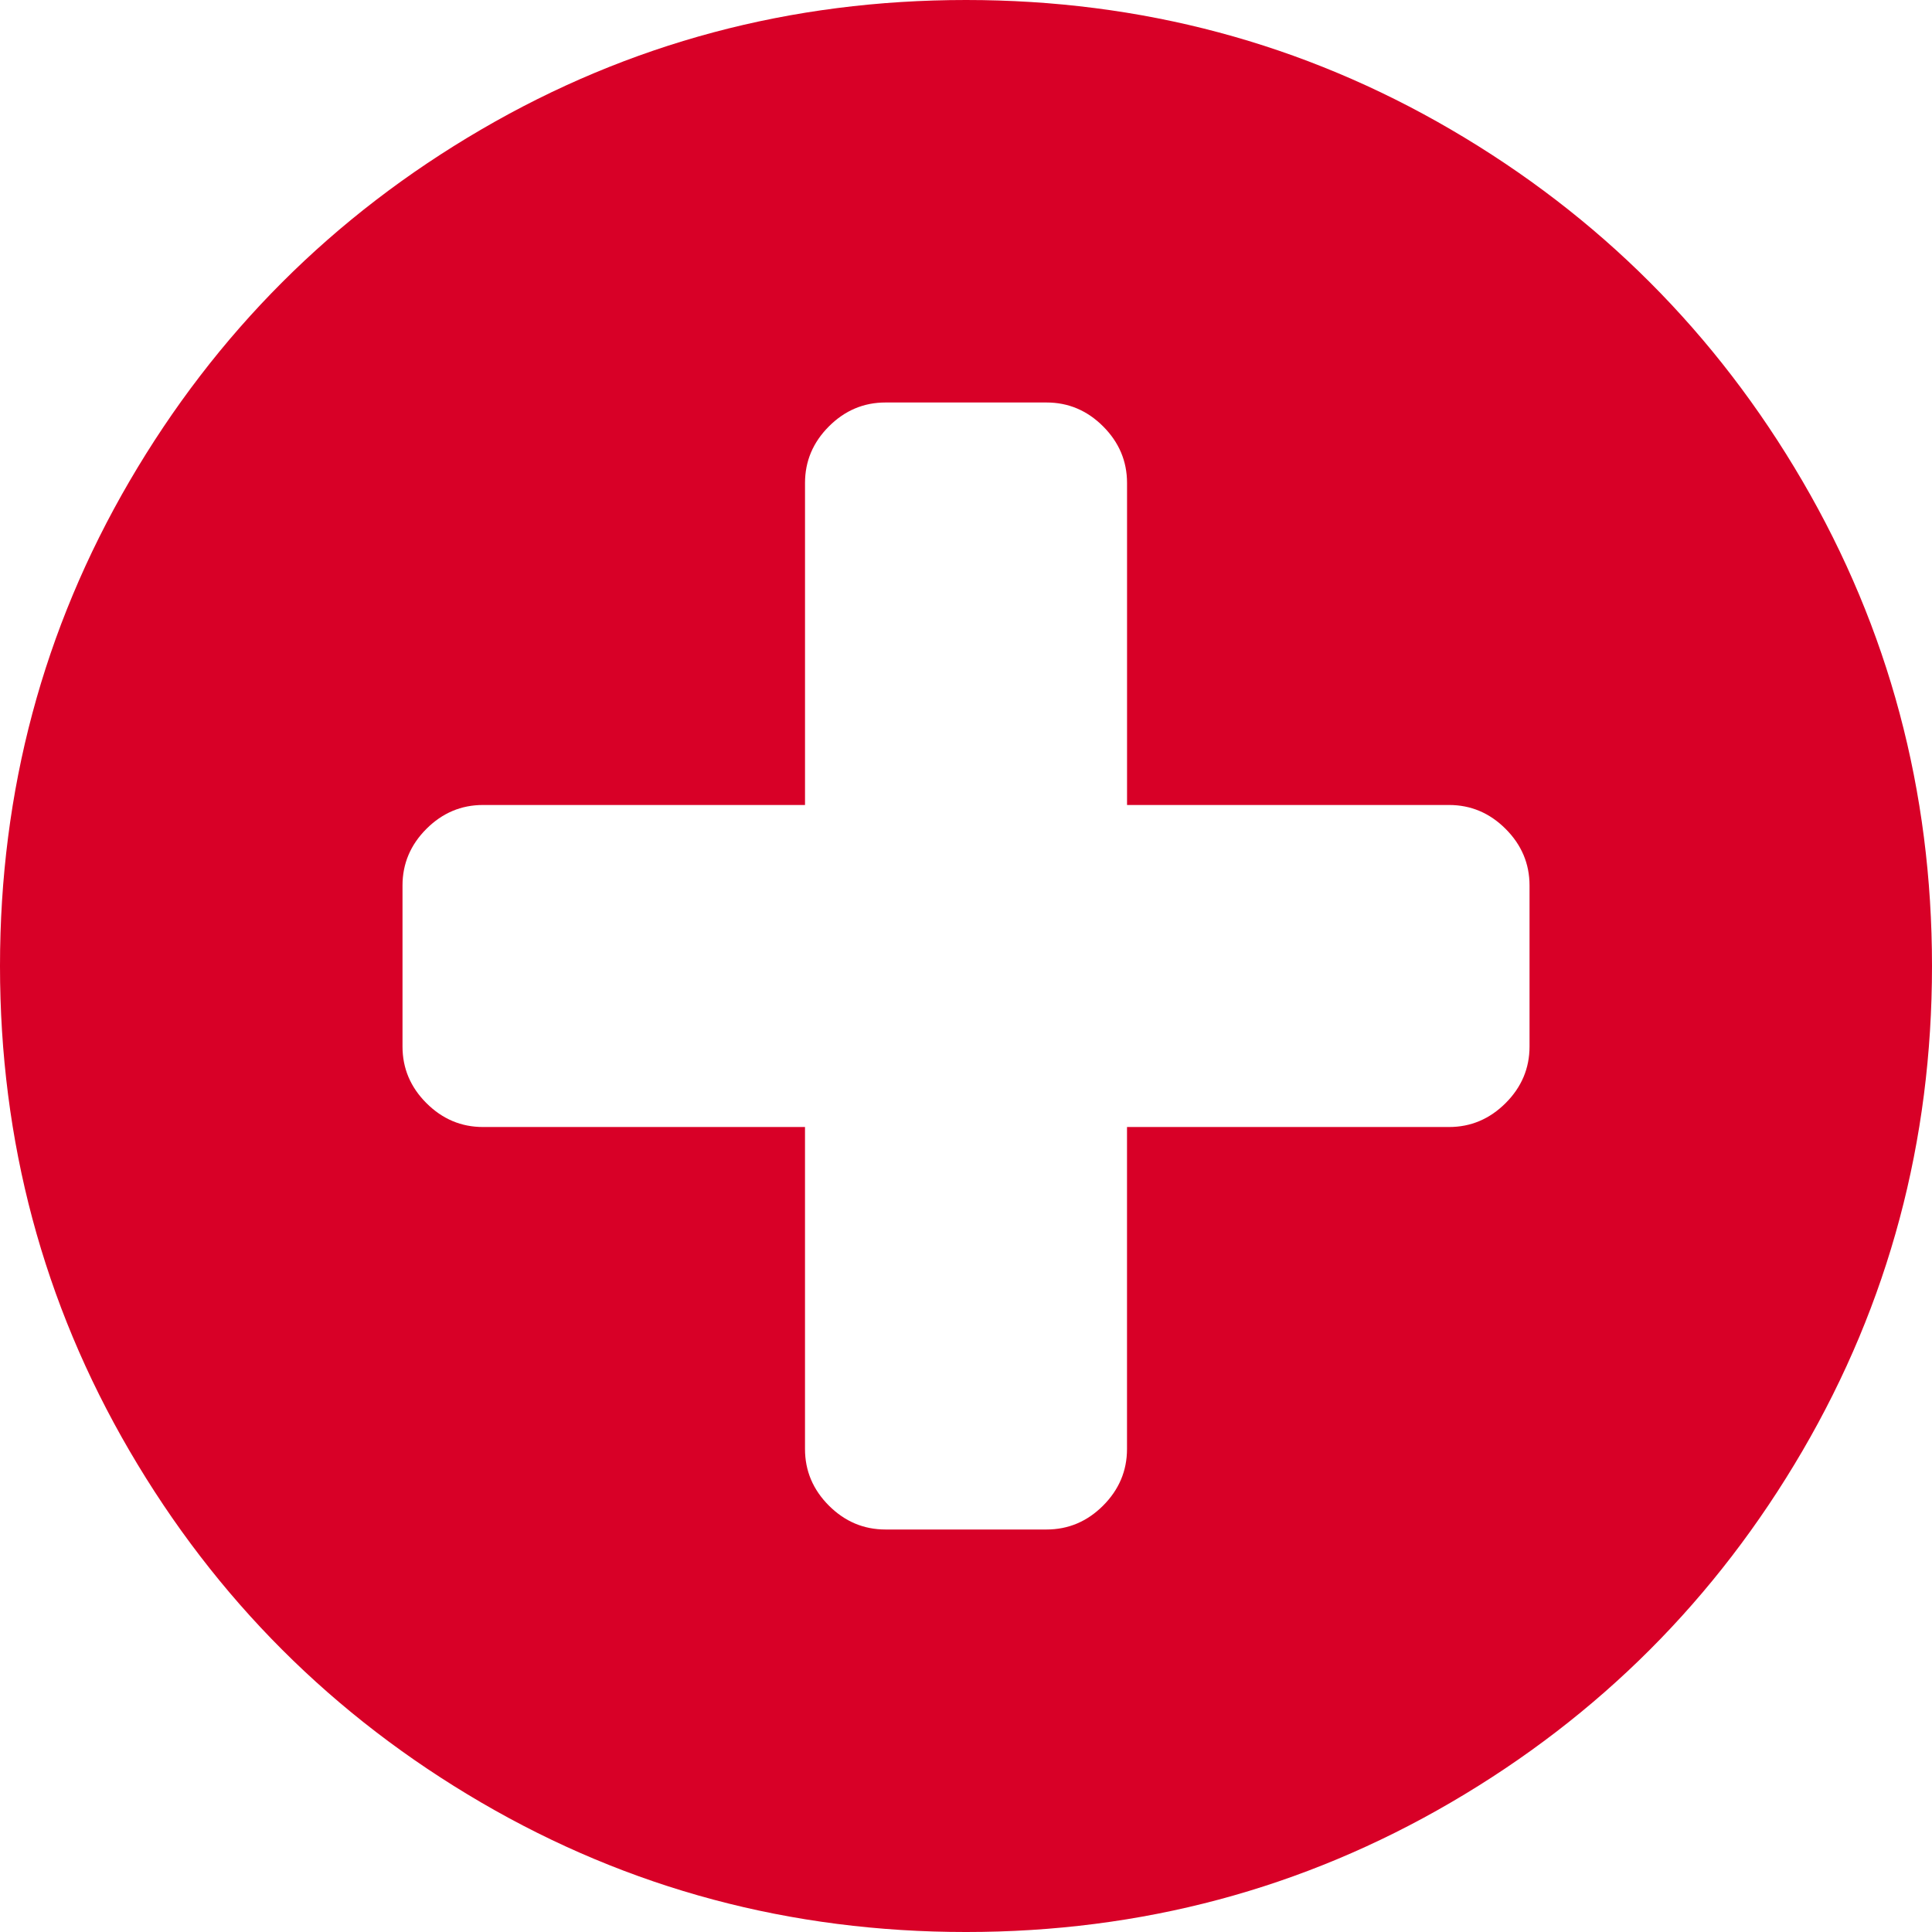
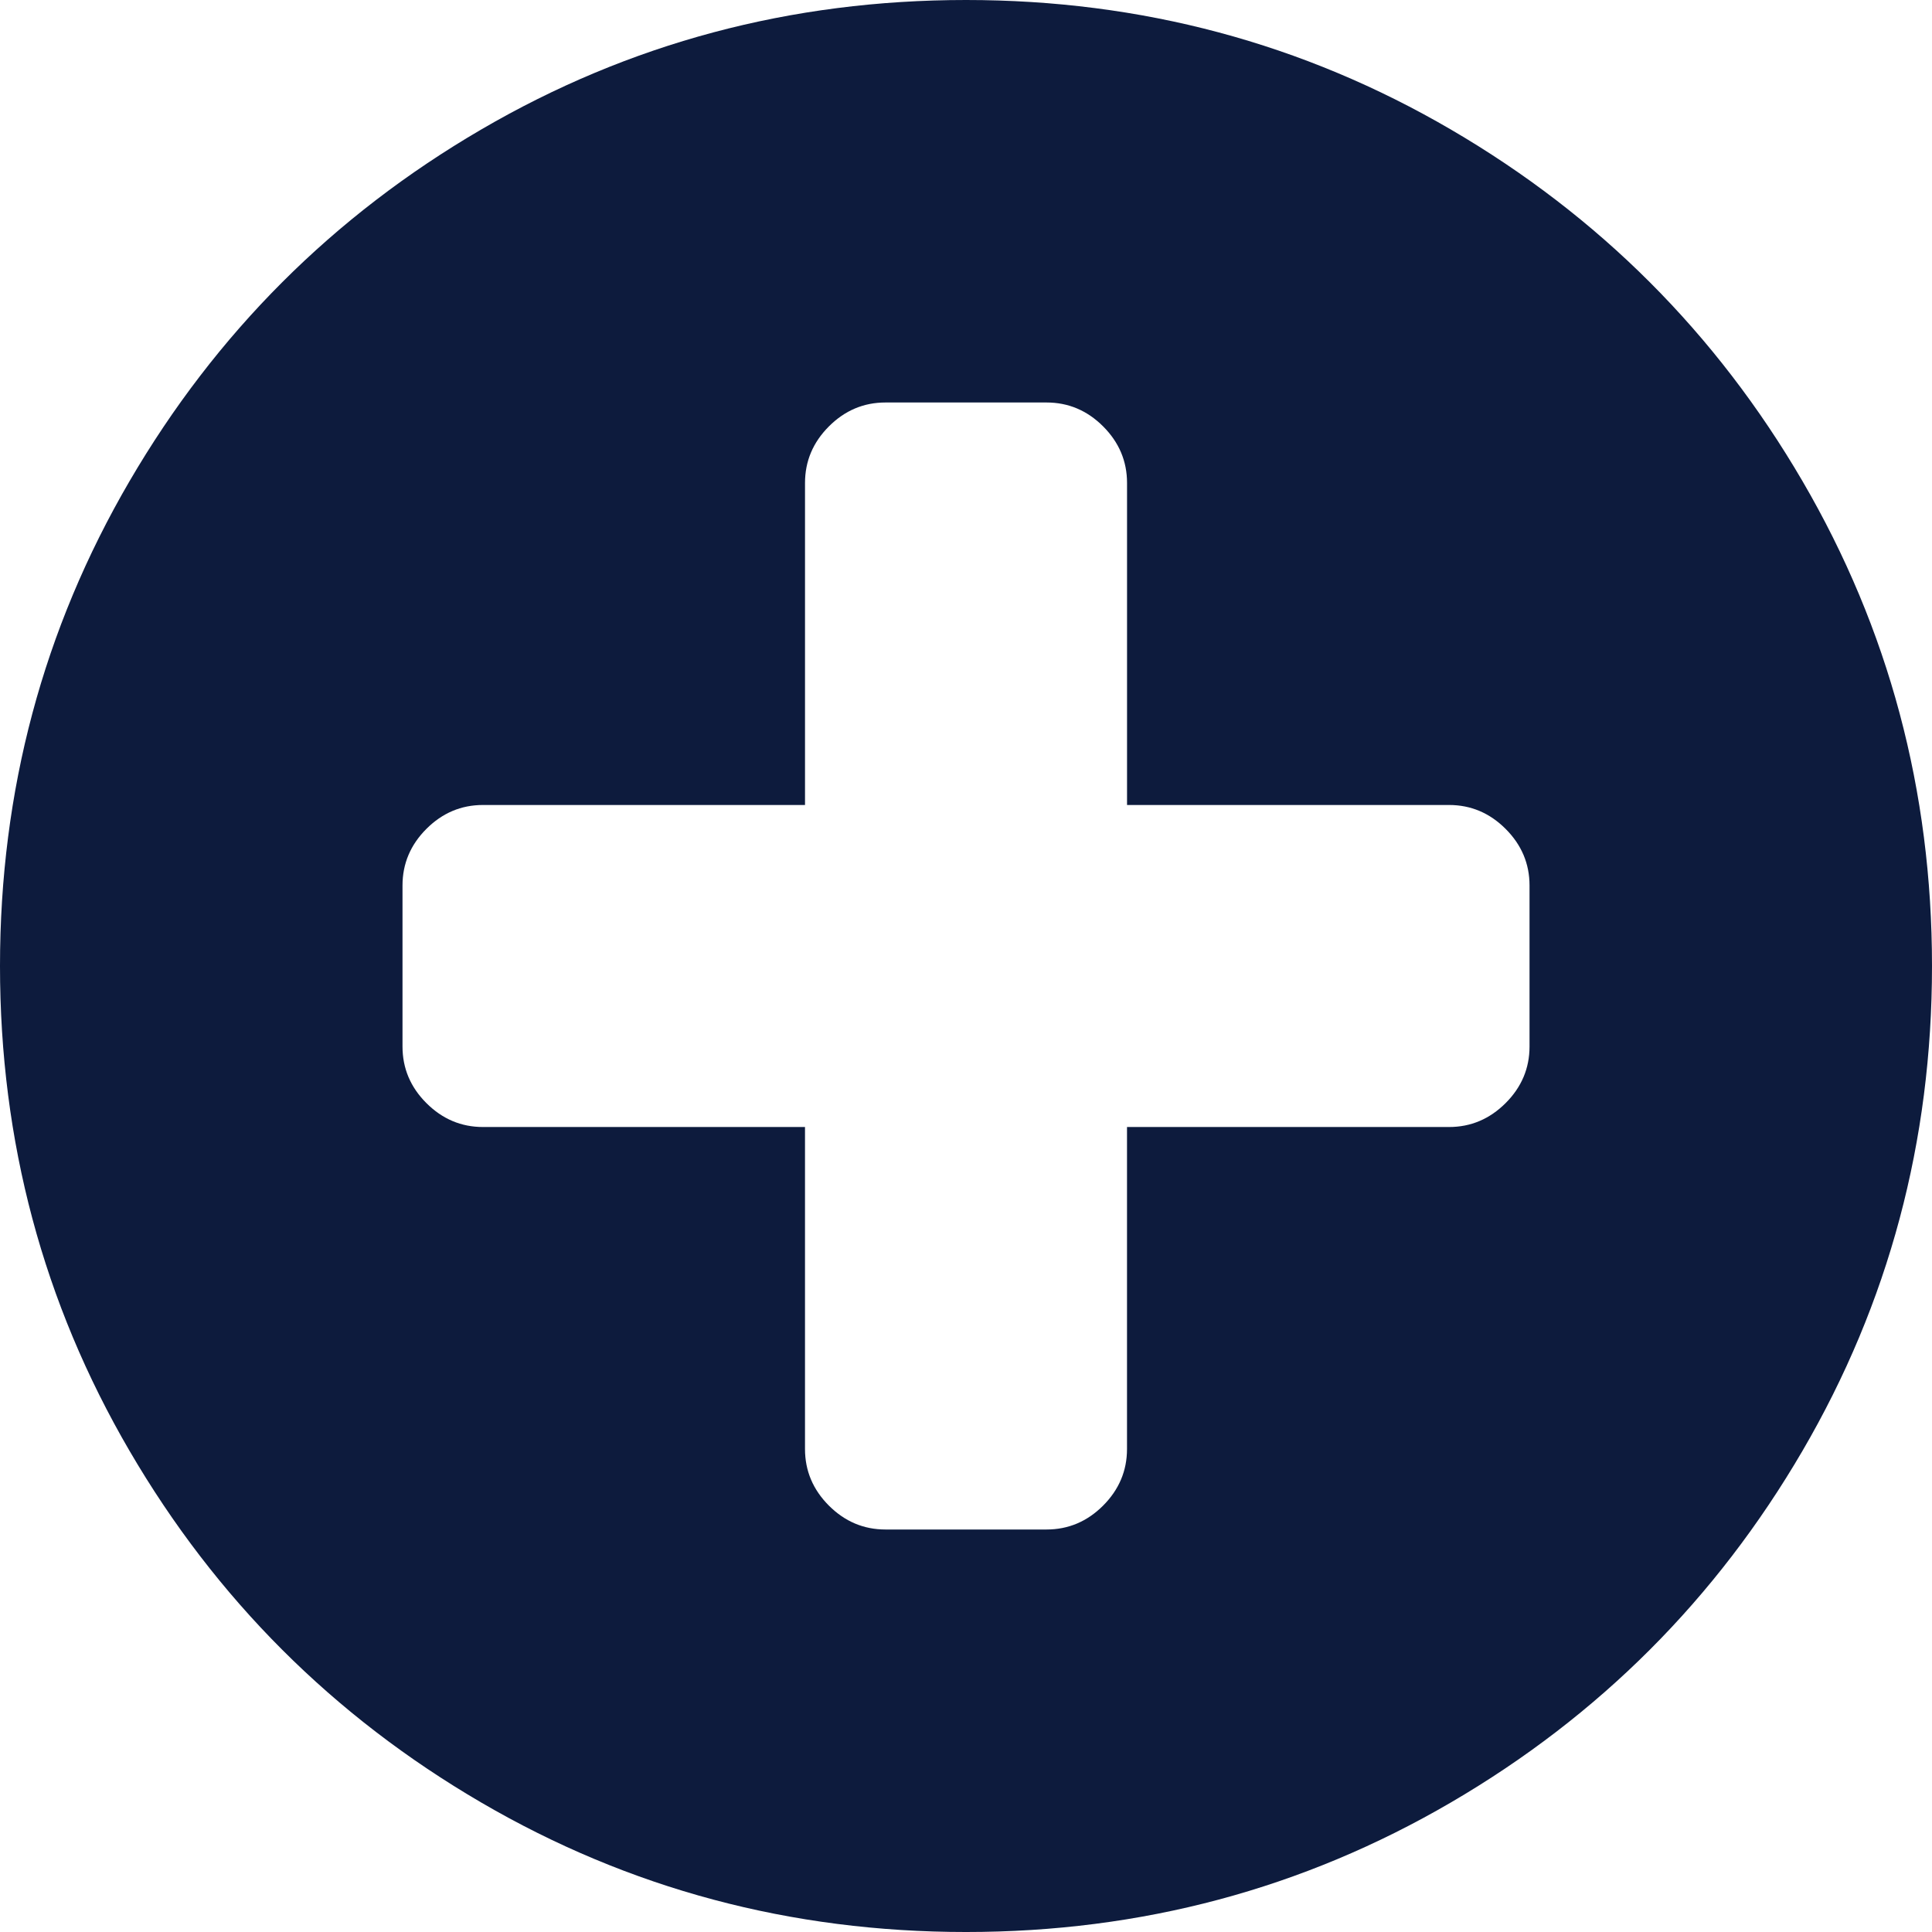
<svg xmlns="http://www.w3.org/2000/svg" version="1.1" id="Capa_1" x="0px" y="0px" width="512px" height="512px" viewBox="0 0 438.533 438.533" style="enable-background:new 0 0 438.533 438.533;" xml:space="preserve">
  <g>
-     <path d="M409.133,109.203c-19.608-33.592-46.205-60.189-79.798-79.796C295.736,9.801,259.058,0,219.273,0   c-39.781,0-76.47,9.801-110.063,29.407c-33.595,19.604-60.192,46.201-79.8,79.796C9.801,142.8,0,179.489,0,219.267   c0,39.78,9.804,76.463,29.407,110.062c19.607,33.592,46.204,60.189,79.799,79.798c33.597,19.605,70.283,29.407,110.063,29.407   s76.47-9.802,110.065-29.407c33.593-19.602,60.189-46.206,79.795-79.798c19.603-33.596,29.403-70.284,29.403-110.062   C438.533,179.485,428.732,142.795,409.133,109.203z M347.179,237.539c0,4.948-1.811,9.236-5.428,12.847   c-3.62,3.614-7.901,5.428-12.847,5.428h-73.091v73.084c0,4.948-1.813,9.232-5.428,12.854c-3.613,3.613-7.897,5.421-12.847,5.421   h-36.543c-4.948,0-9.231-1.808-12.847-5.421c-3.617-3.621-5.426-7.905-5.426-12.854v-73.084h-73.089   c-4.948,0-9.229-1.813-12.847-5.428c-3.616-3.61-5.424-7.898-5.424-12.847v-36.547c0-4.948,1.809-9.231,5.424-12.847   c3.617-3.617,7.898-5.426,12.847-5.426h73.092v-73.089c0-4.949,1.809-9.229,5.426-12.847c3.616-3.616,7.898-5.424,12.847-5.424   h36.547c4.948,0,9.233,1.809,12.847,5.424c3.614,3.617,5.428,7.898,5.428,12.847v73.089h73.084c4.948,0,9.232,1.809,12.847,5.426   c3.617,3.615,5.428,7.898,5.428,12.847V237.539z" fill="#D80027" />
+     <path d="M409.133,109.203c-19.608-33.592-46.205-60.189-79.798-79.796C295.736,9.801,259.058,0,219.273,0   c-39.781,0-76.47,9.801-110.063,29.407c-33.595,19.604-60.192,46.201-79.8,79.796C9.801,142.8,0,179.489,0,219.267   c0,39.78,9.804,76.463,29.407,110.062c19.607,33.592,46.204,60.189,79.799,79.798c33.597,19.605,70.283,29.407,110.063,29.407   s76.47-9.802,110.065-29.407c33.593-19.602,60.189-46.206,79.795-79.798c19.603-33.596,29.403-70.284,29.403-110.062   C438.533,179.485,428.732,142.795,409.133,109.203z M347.179,237.539c0,4.948-1.811,9.236-5.428,12.847   c-3.62,3.614-7.901,5.428-12.847,5.428h-73.091v73.084c0,4.948-1.813,9.232-5.428,12.854c-3.613,3.613-7.897,5.421-12.847,5.421   h-36.543c-4.948,0-9.231-1.808-12.847-5.421c-3.617-3.621-5.426-7.905-5.426-12.854v-73.084h-73.089   c-4.948,0-9.229-1.813-12.847-5.428c-3.616-3.61-5.424-7.898-5.424-12.847v-36.547c0-4.948,1.809-9.231,5.424-12.847   c3.617-3.617,7.898-5.426,12.847-5.426h73.092v-73.089c0-4.949,1.809-9.229,5.426-12.847c3.616-3.616,7.898-5.424,12.847-5.424   h36.547c4.948,0,9.233,1.809,12.847,5.424c3.614,3.617,5.428,7.898,5.428,12.847v73.089h73.084c4.948,0,9.232,1.809,12.847,5.426   c3.617,3.615,5.428,7.898,5.428,12.847V237.539z" fill="#0D1B3D" />
  </g>
-   <g>
- </g>
-   <g>
- </g>
-   <g>
- </g>
-   <g>
- </g>
-   <g>
- </g>
-   <g>
- </g>
-   <g>
- </g>
-   <g>
- </g>
-   <g>
- </g>
-   <g>
- </g>
-   <g>
- </g>
-   <g>
- </g>
-   <g>
- </g>
-   <g>
- </g>
-   <g>
- </g>
</svg>
